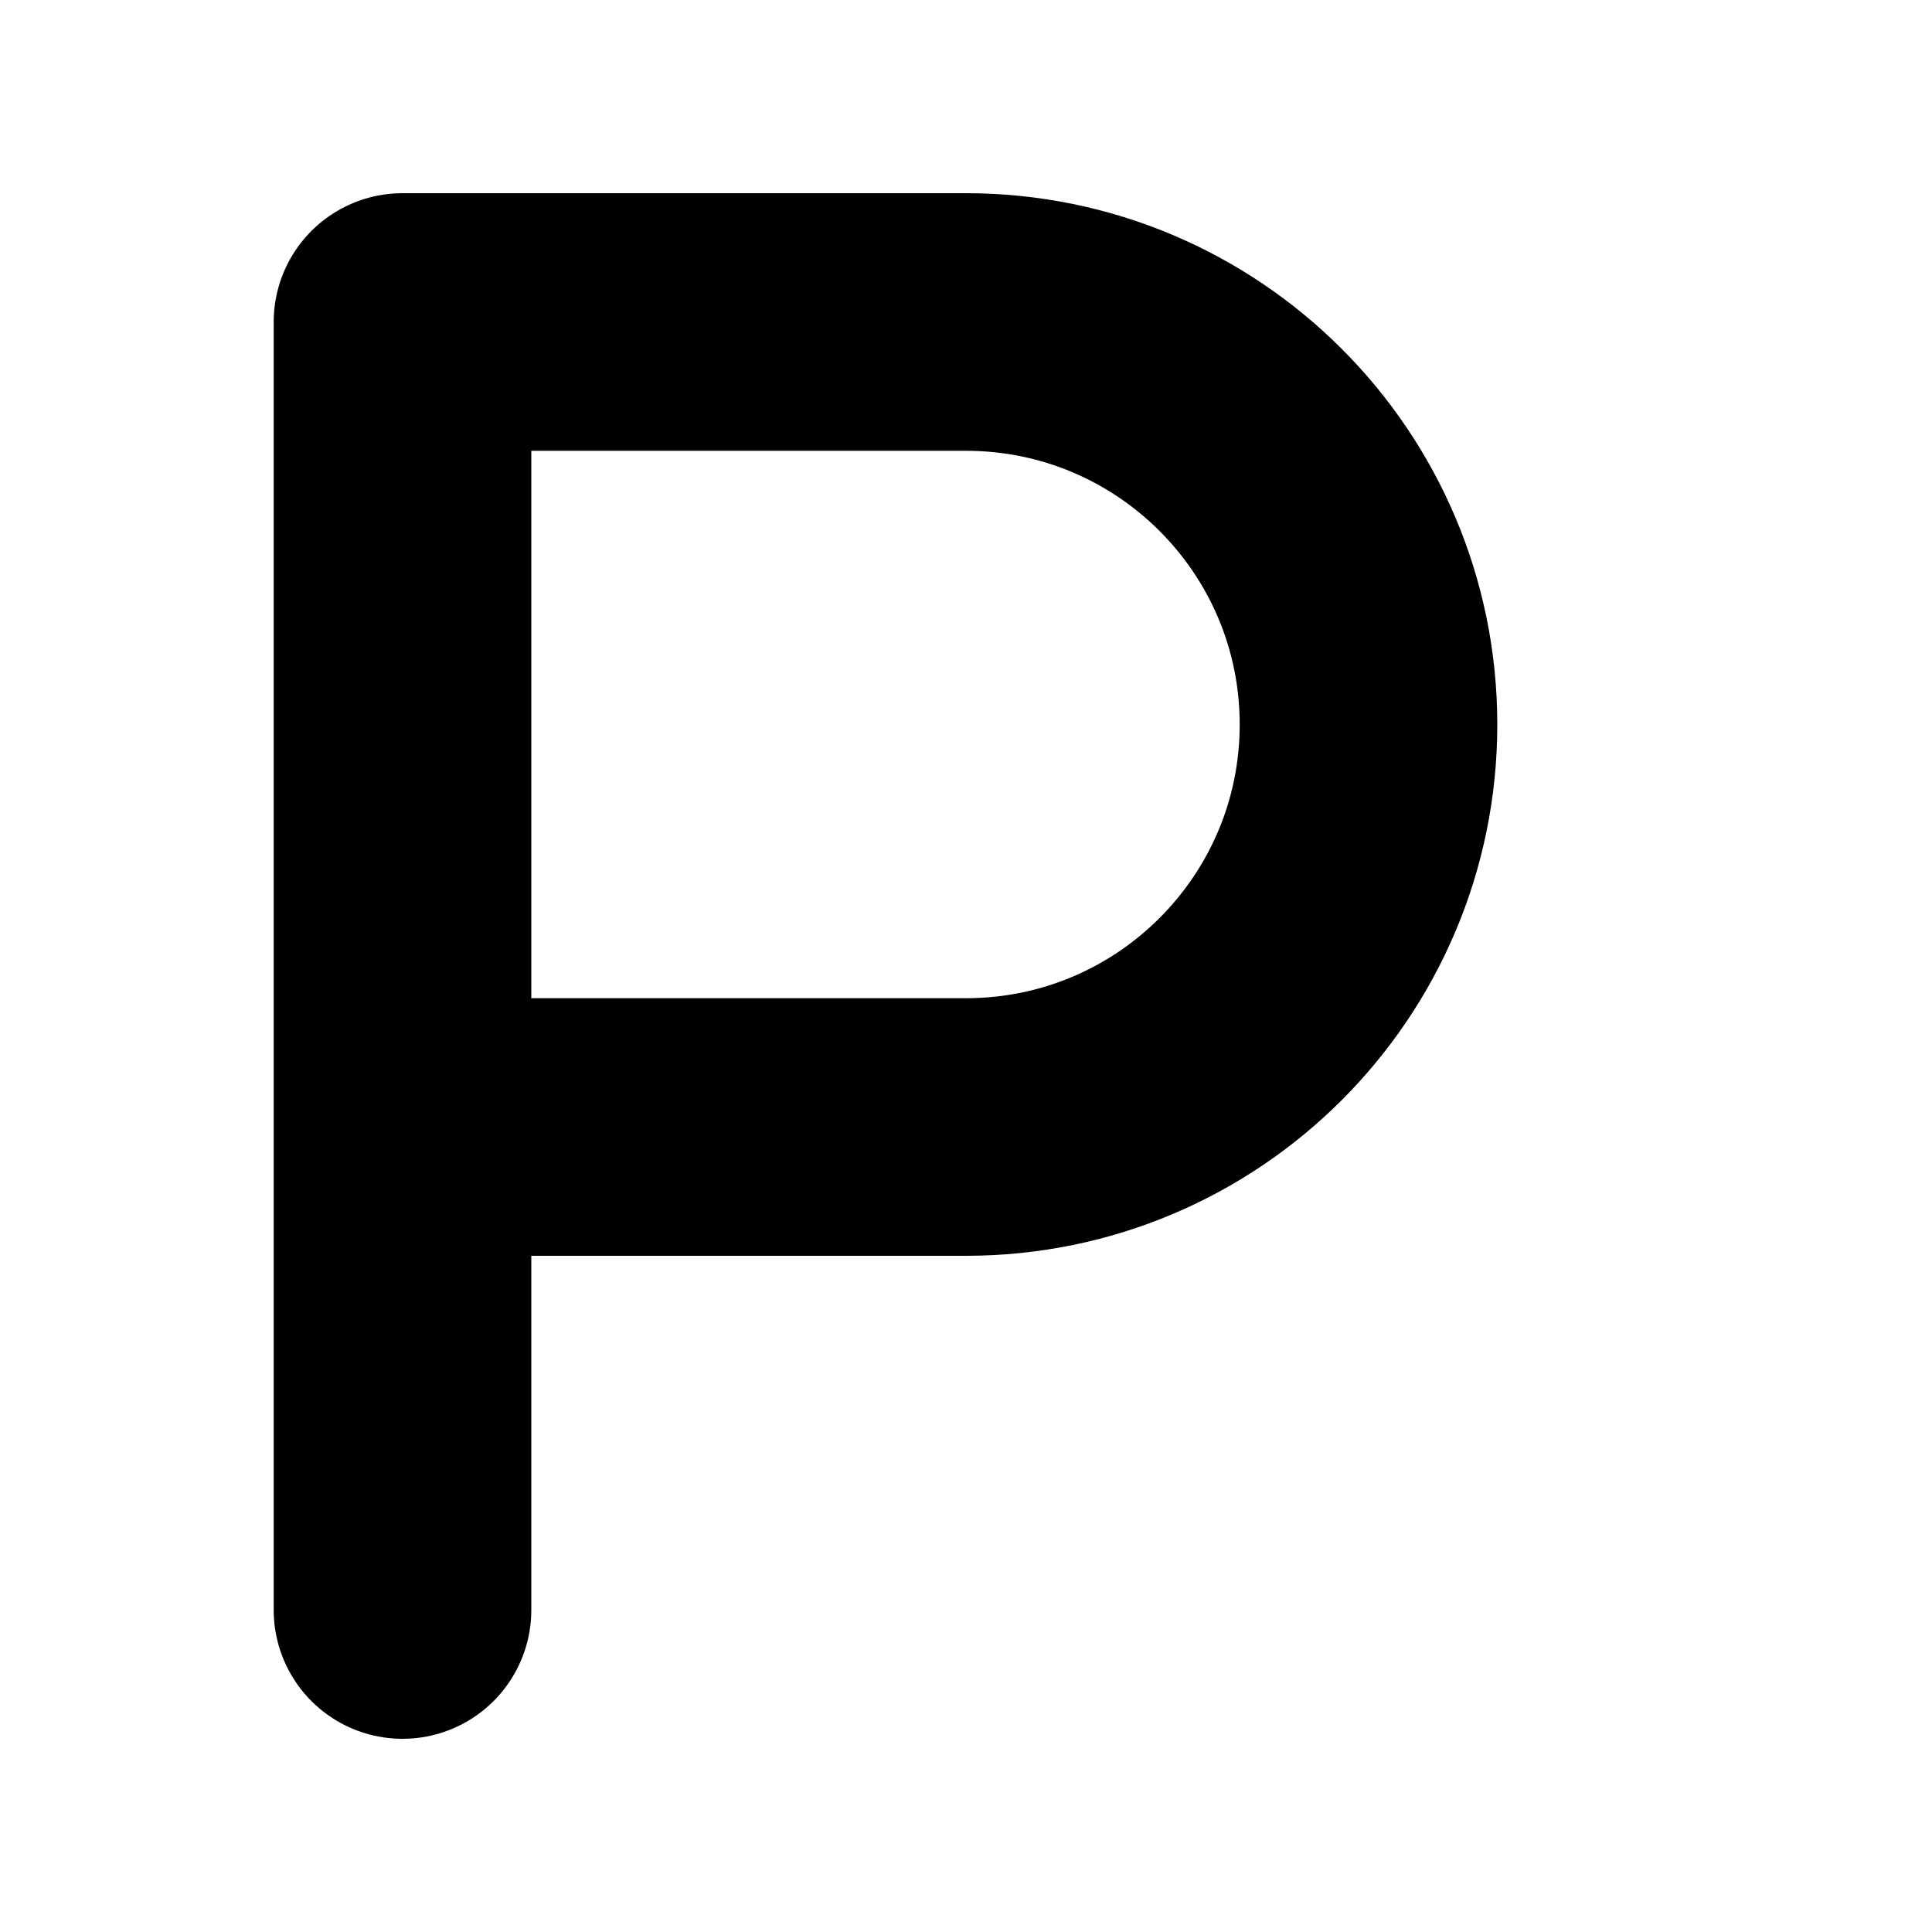
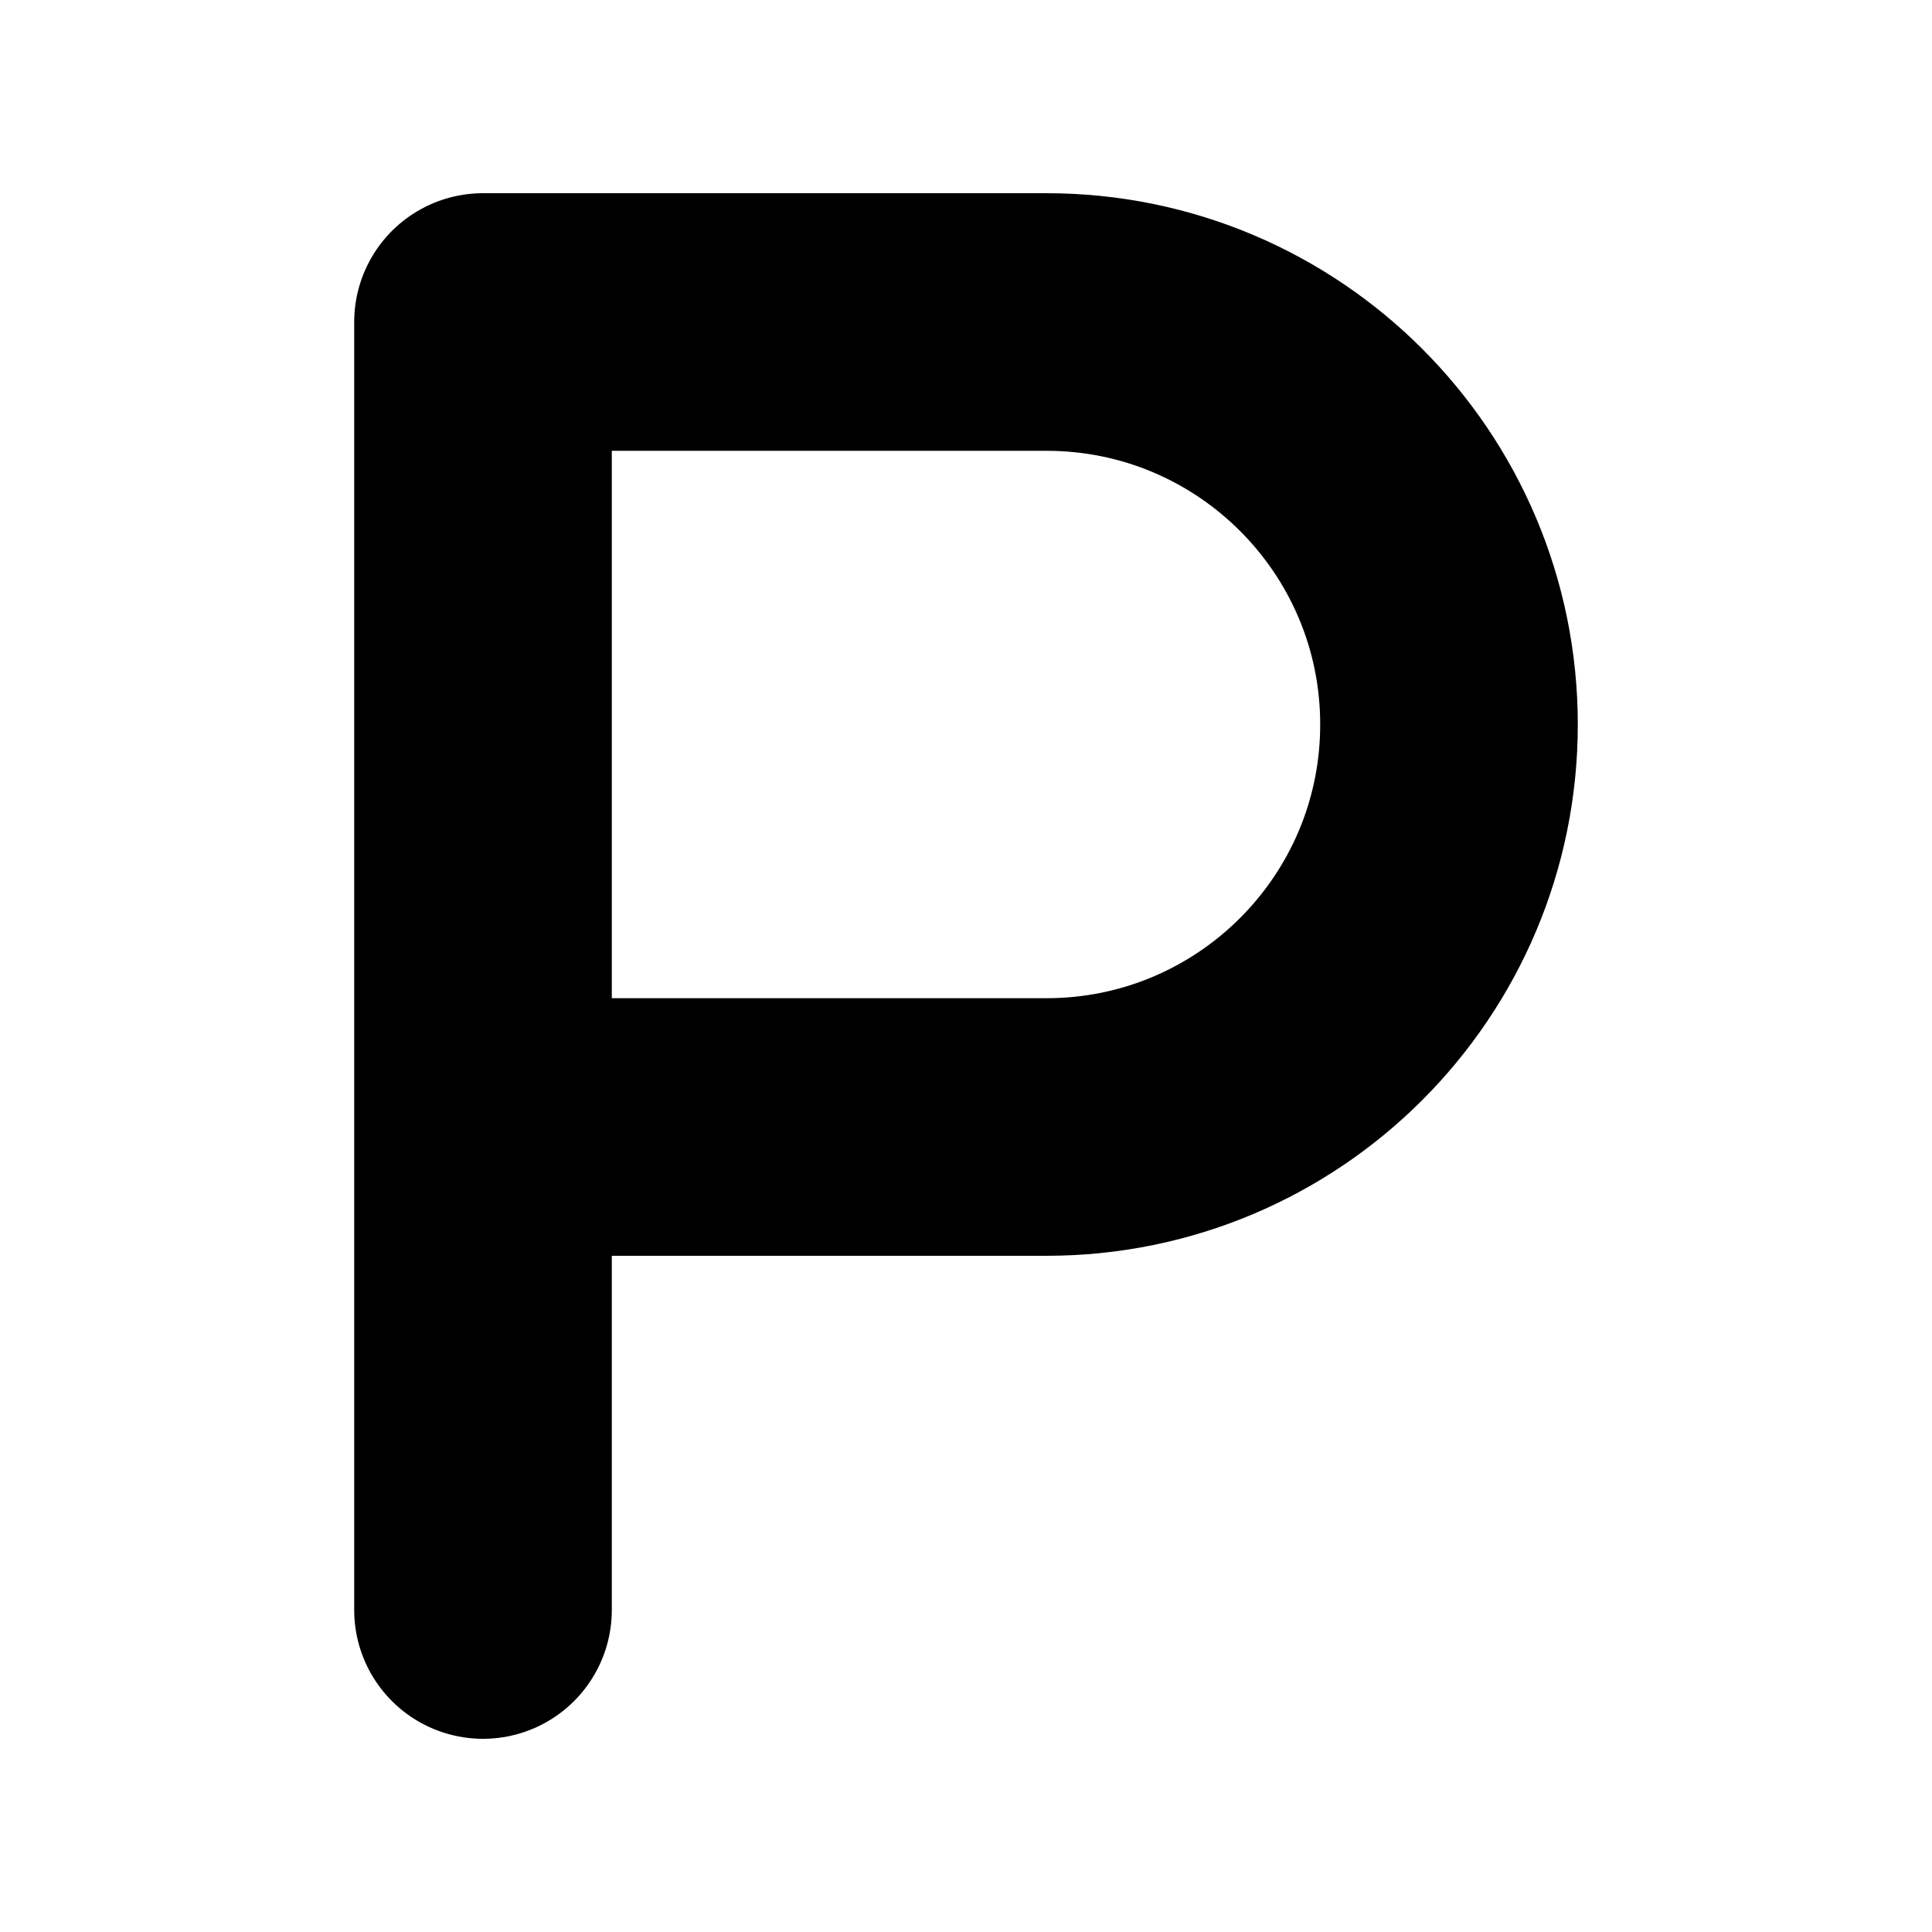
<svg xmlns="http://www.w3.org/2000/svg" viewBox="0 0 24 24" fill="none">
-   <path d="M5 20V4h7a5 5 0 0 1 0 10H5" stroke="currentColor" stroke-width="3.2" stroke-linecap="round" stroke-linejoin="round" />
+   <path d="M6 20V4h7a5 5 0 0 1 0 10H6" stroke="currentColor" stroke-width="3.2" stroke-linecap="round" stroke-linejoin="round" />
</svg>
